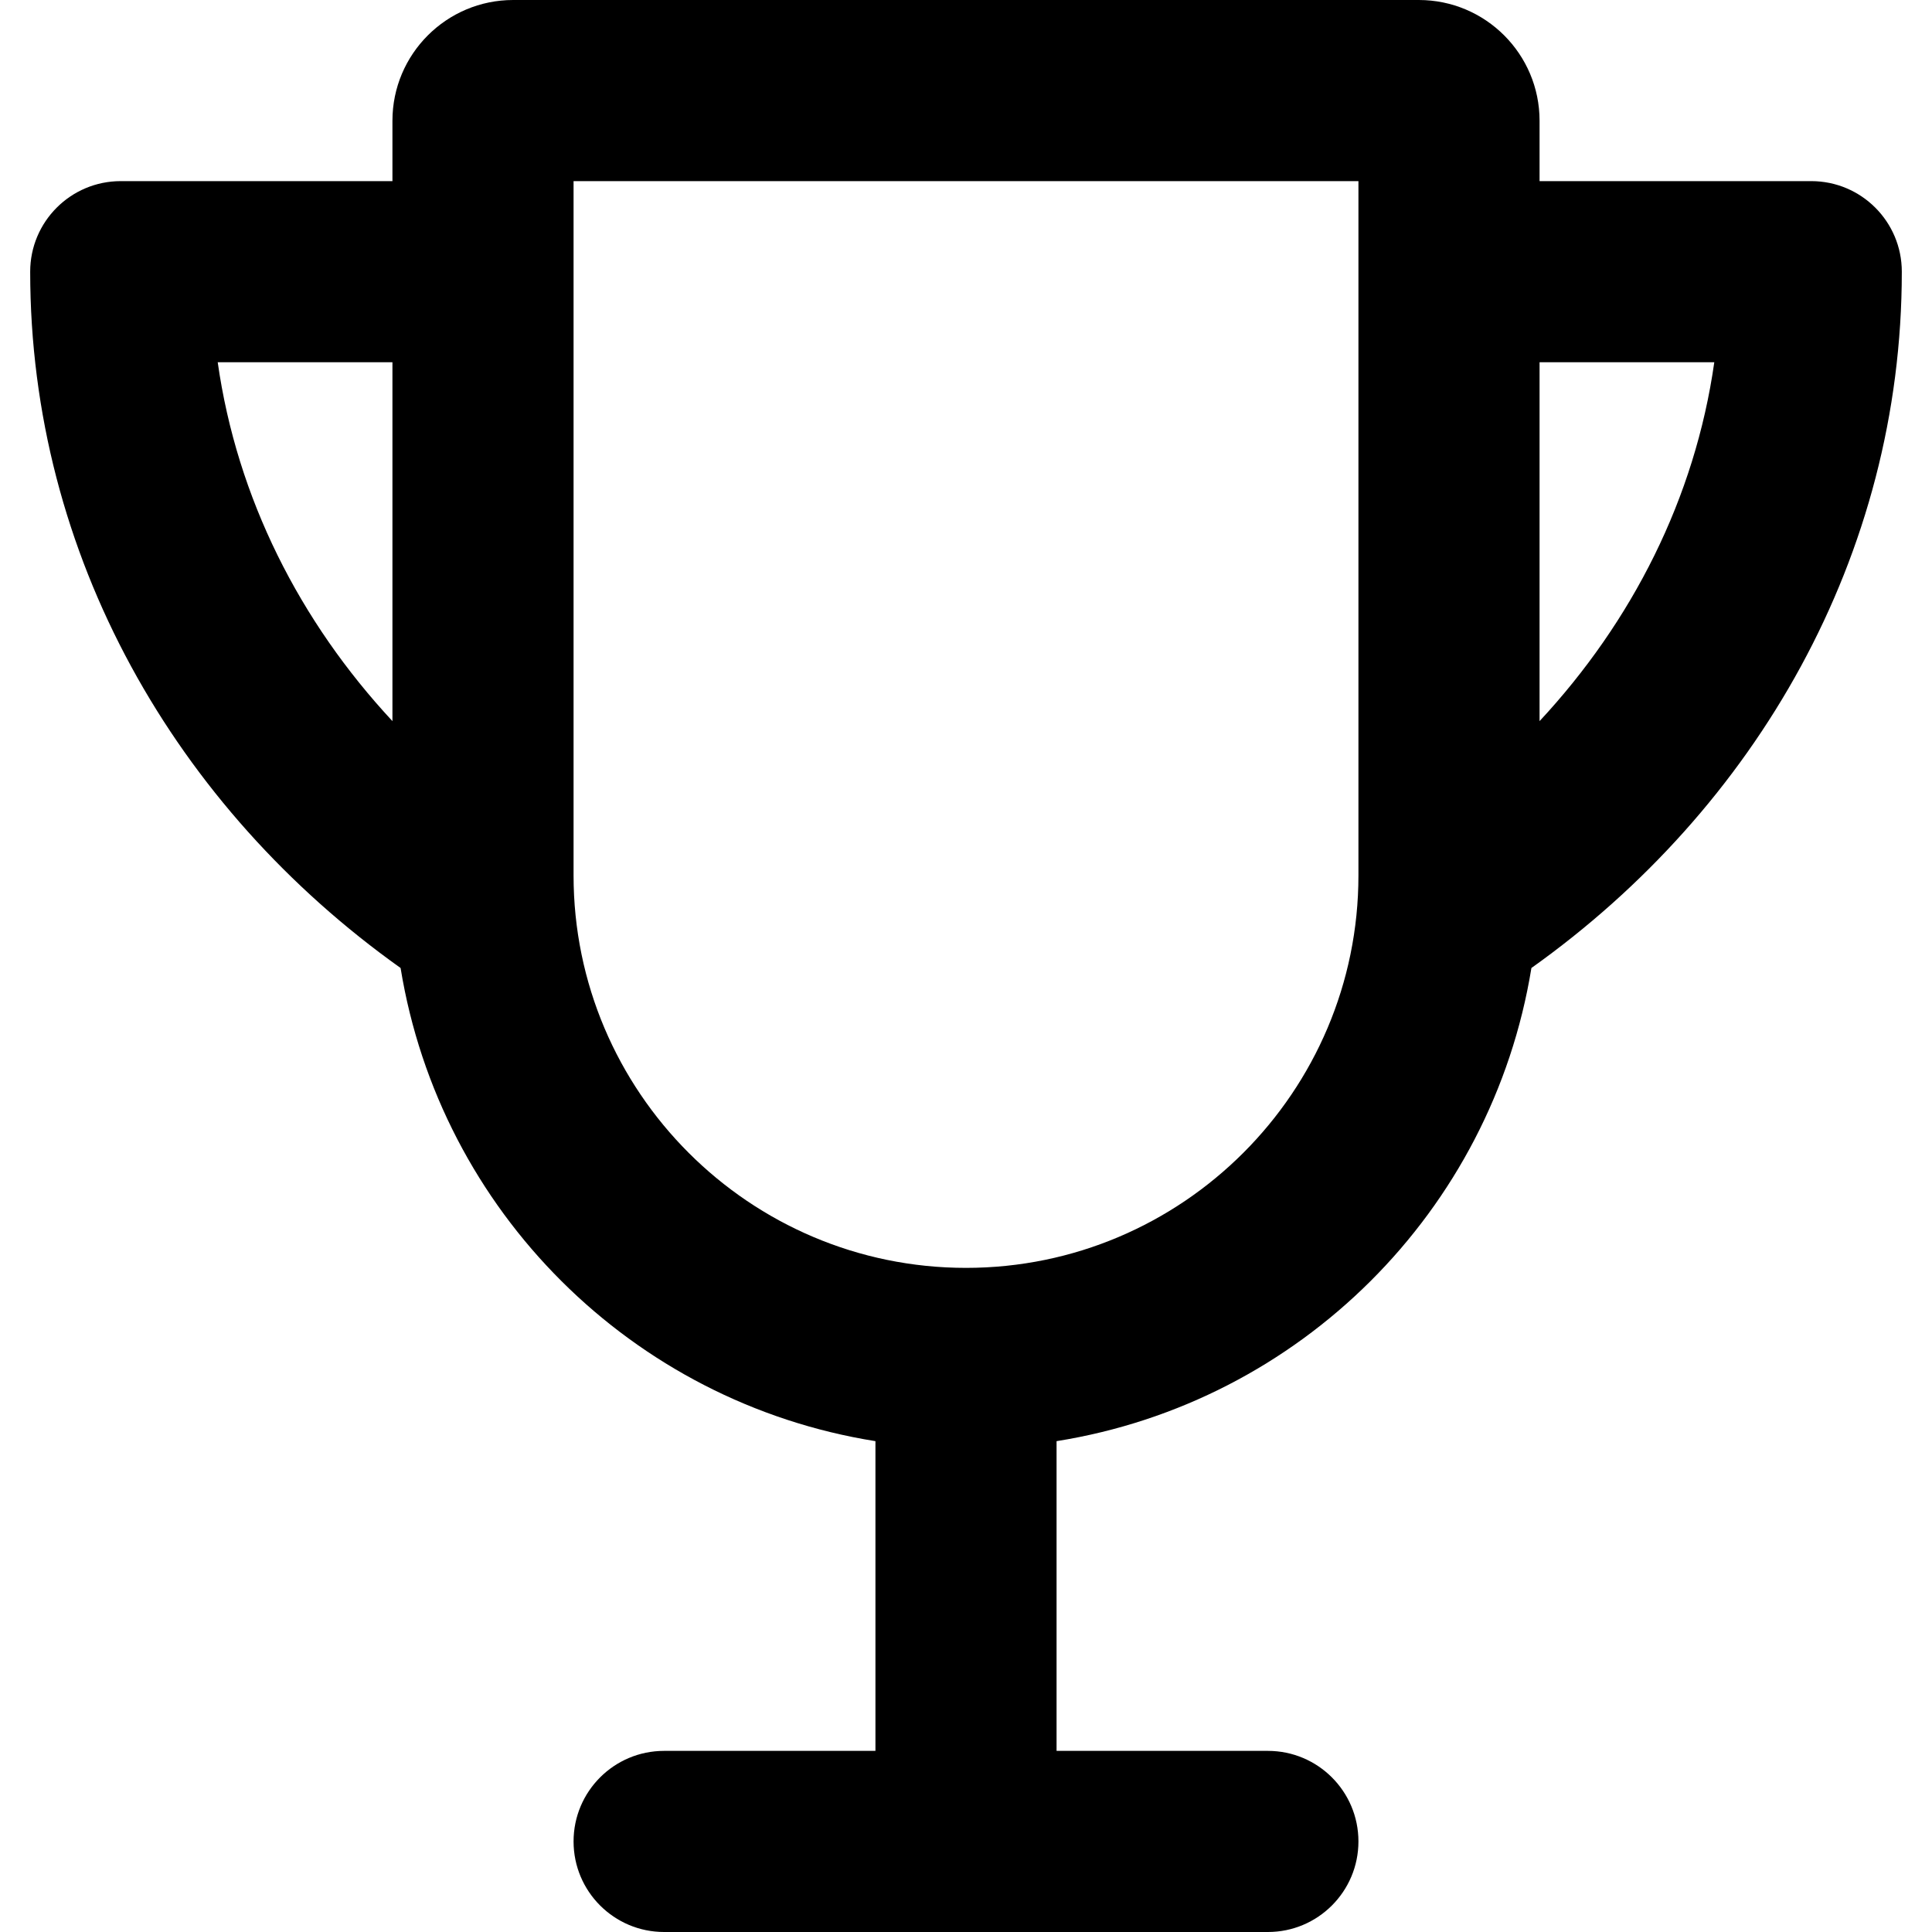
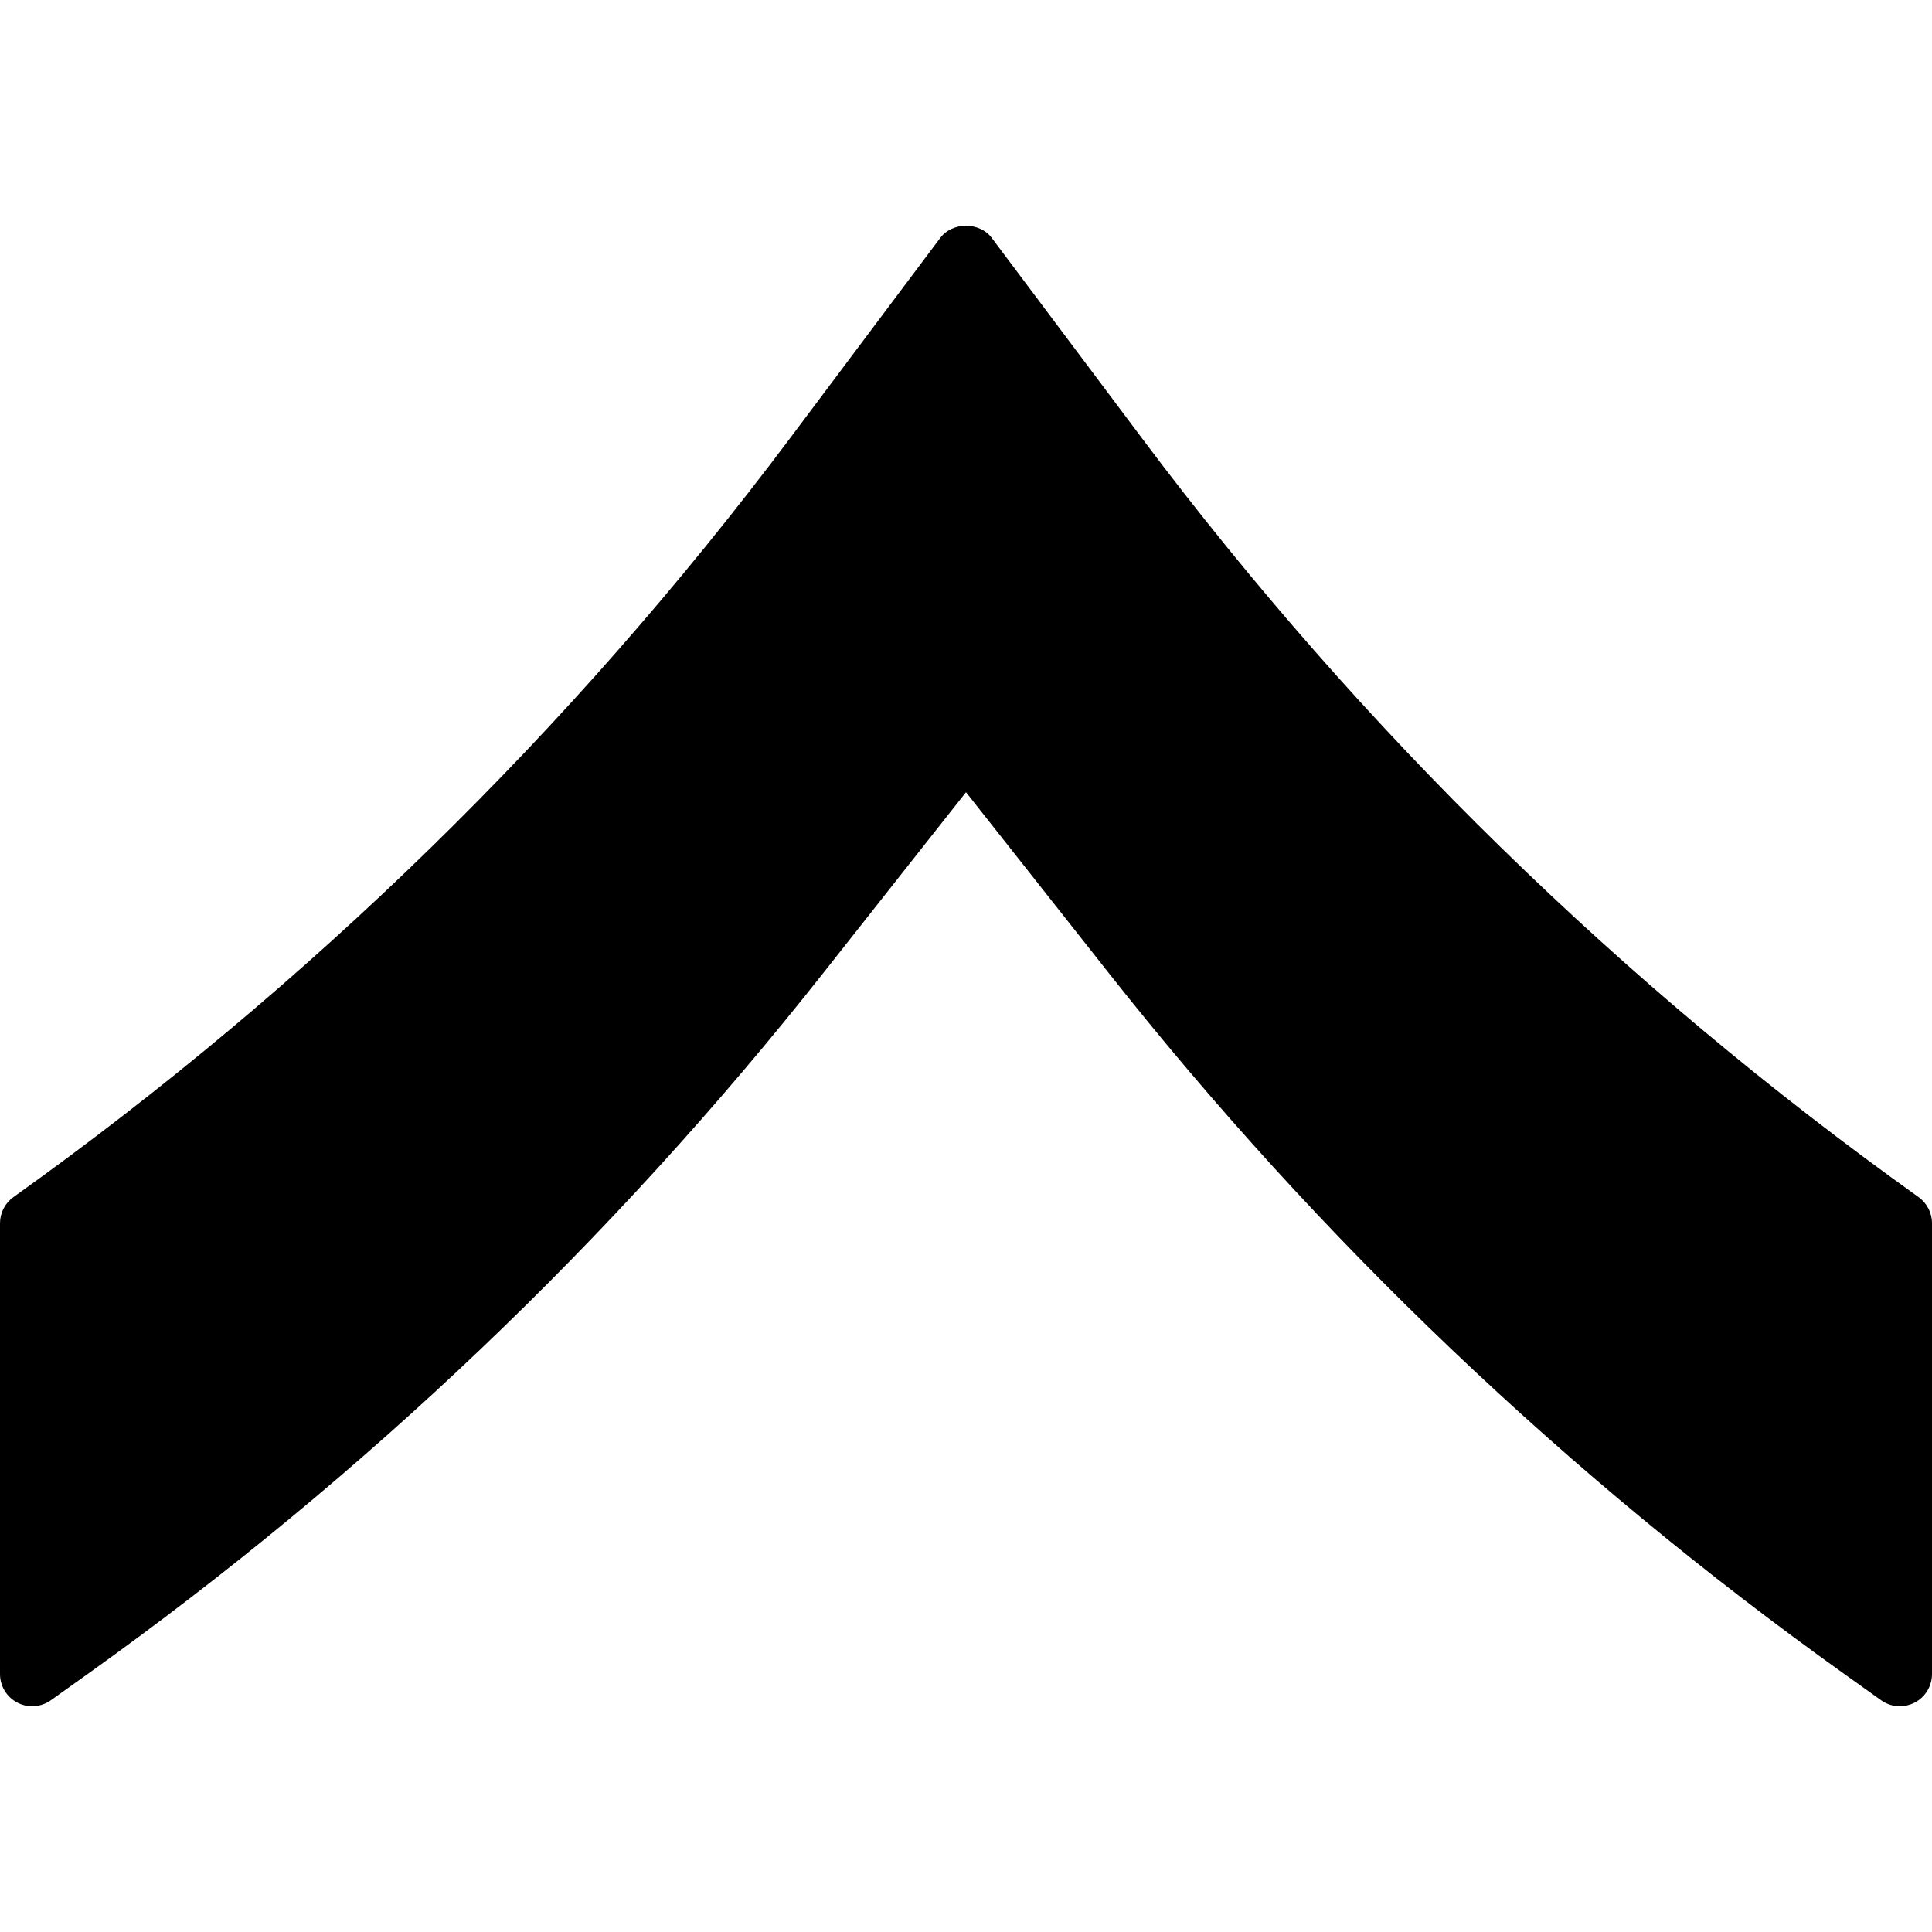
- <svg xmlns="http://www.w3.org/2000/svg" version="1.1" id="Capa_1" x="0px" y="0px" width="631.742px" height="631.742px" viewBox="0 0 631.742 631.742" style="enable-background:new 0 0 631.742 631.742;" xml:space="preserve">
+ <svg xmlns="http://www.w3.org/2000/svg" fill="#000000" height="800px" width="800px" version="1.1" id="Layer_1" viewBox="0 0 512 512" xml:space="preserve">
  <g>
-     <g id="Cup">
-       <g>
-         <path d="M592.258,59.226H503.42V39.484C503.42,17.689,485.73,0,463.936,0H167.807c-21.795,0-39.484,17.689-39.484,39.484v19.742     H39.484c-16.366,0-29.613,13.267-29.613,29.613c0,92.846,47.618,175.387,121.117,227.684     c12.931,79.501,75.69,142.043,155.271,154.718v101.276h-69.097c-16.366,0-29.613,13.267-29.613,29.612     c0,16.347,13.247,29.613,29.613,29.613h197.419c16.366,0,29.612-13.267,29.612-29.613c0-16.346-13.246-29.612-29.612-29.612     h-69.097V471.24c79.579-12.675,142.339-75.217,155.27-154.718c73.5-52.296,121.117-134.837,121.117-227.684     C621.871,72.493,608.624,59.226,592.258,59.226z M128.323,235.798c-30.245-32.515-50.816-72.848-57.133-117.346h57.133V235.798z      M444.193,286.258c0,70.755-57.567,128.323-128.322,128.323s-128.323-57.567-128.323-128.323V59.226h256.645V286.258z      M503.42,235.798V118.452h57.133C554.235,162.95,533.664,203.283,503.42,235.798z" />
-       </g>
+     <g>
+       <path d="M508.425,317.235c-78.541-56.107-147.746-123.725-205.687-200.96l-39.91-53.222c-3.217-4.301-10.436-4.301-13.653,0    l-39.91,53.222C151.322,193.51,82.116,261.129,3.575,317.235C1.331,318.831,0,321.417,0,324.173v119.467    c0,3.2,1.783,6.127,4.625,7.586c2.842,1.468,6.263,1.212,8.866-0.649l9.779-6.98c73.455-52.463,139.042-114.978,194.953-185.796    L256,209.946l37.777,47.846c55.91,70.827,121.498,133.342,194.953,185.805l9.779,6.98c1.476,1.067,3.209,1.596,4.958,1.596    c1.331,0,2.671-0.316,3.908-0.947c2.842-1.459,4.625-4.386,4.625-7.586V324.173C512,321.417,510.669,318.831,508.425,317.235z" />
    </g>
  </g>
-   <g>
- </g>
-   <g>
- </g>
-   <g>
- </g>
-   <g>
- </g>
-   <g>
- </g>
-   <g>
- </g>
-   <g>
- </g>
-   <g>
- </g>
-   <g>
- </g>
-   <g>
- </g>
-   <g>
- </g>
-   <g>
- </g>
-   <g>
- </g>
-   <g>
- </g>
-   <g>
- </g>
</svg>
